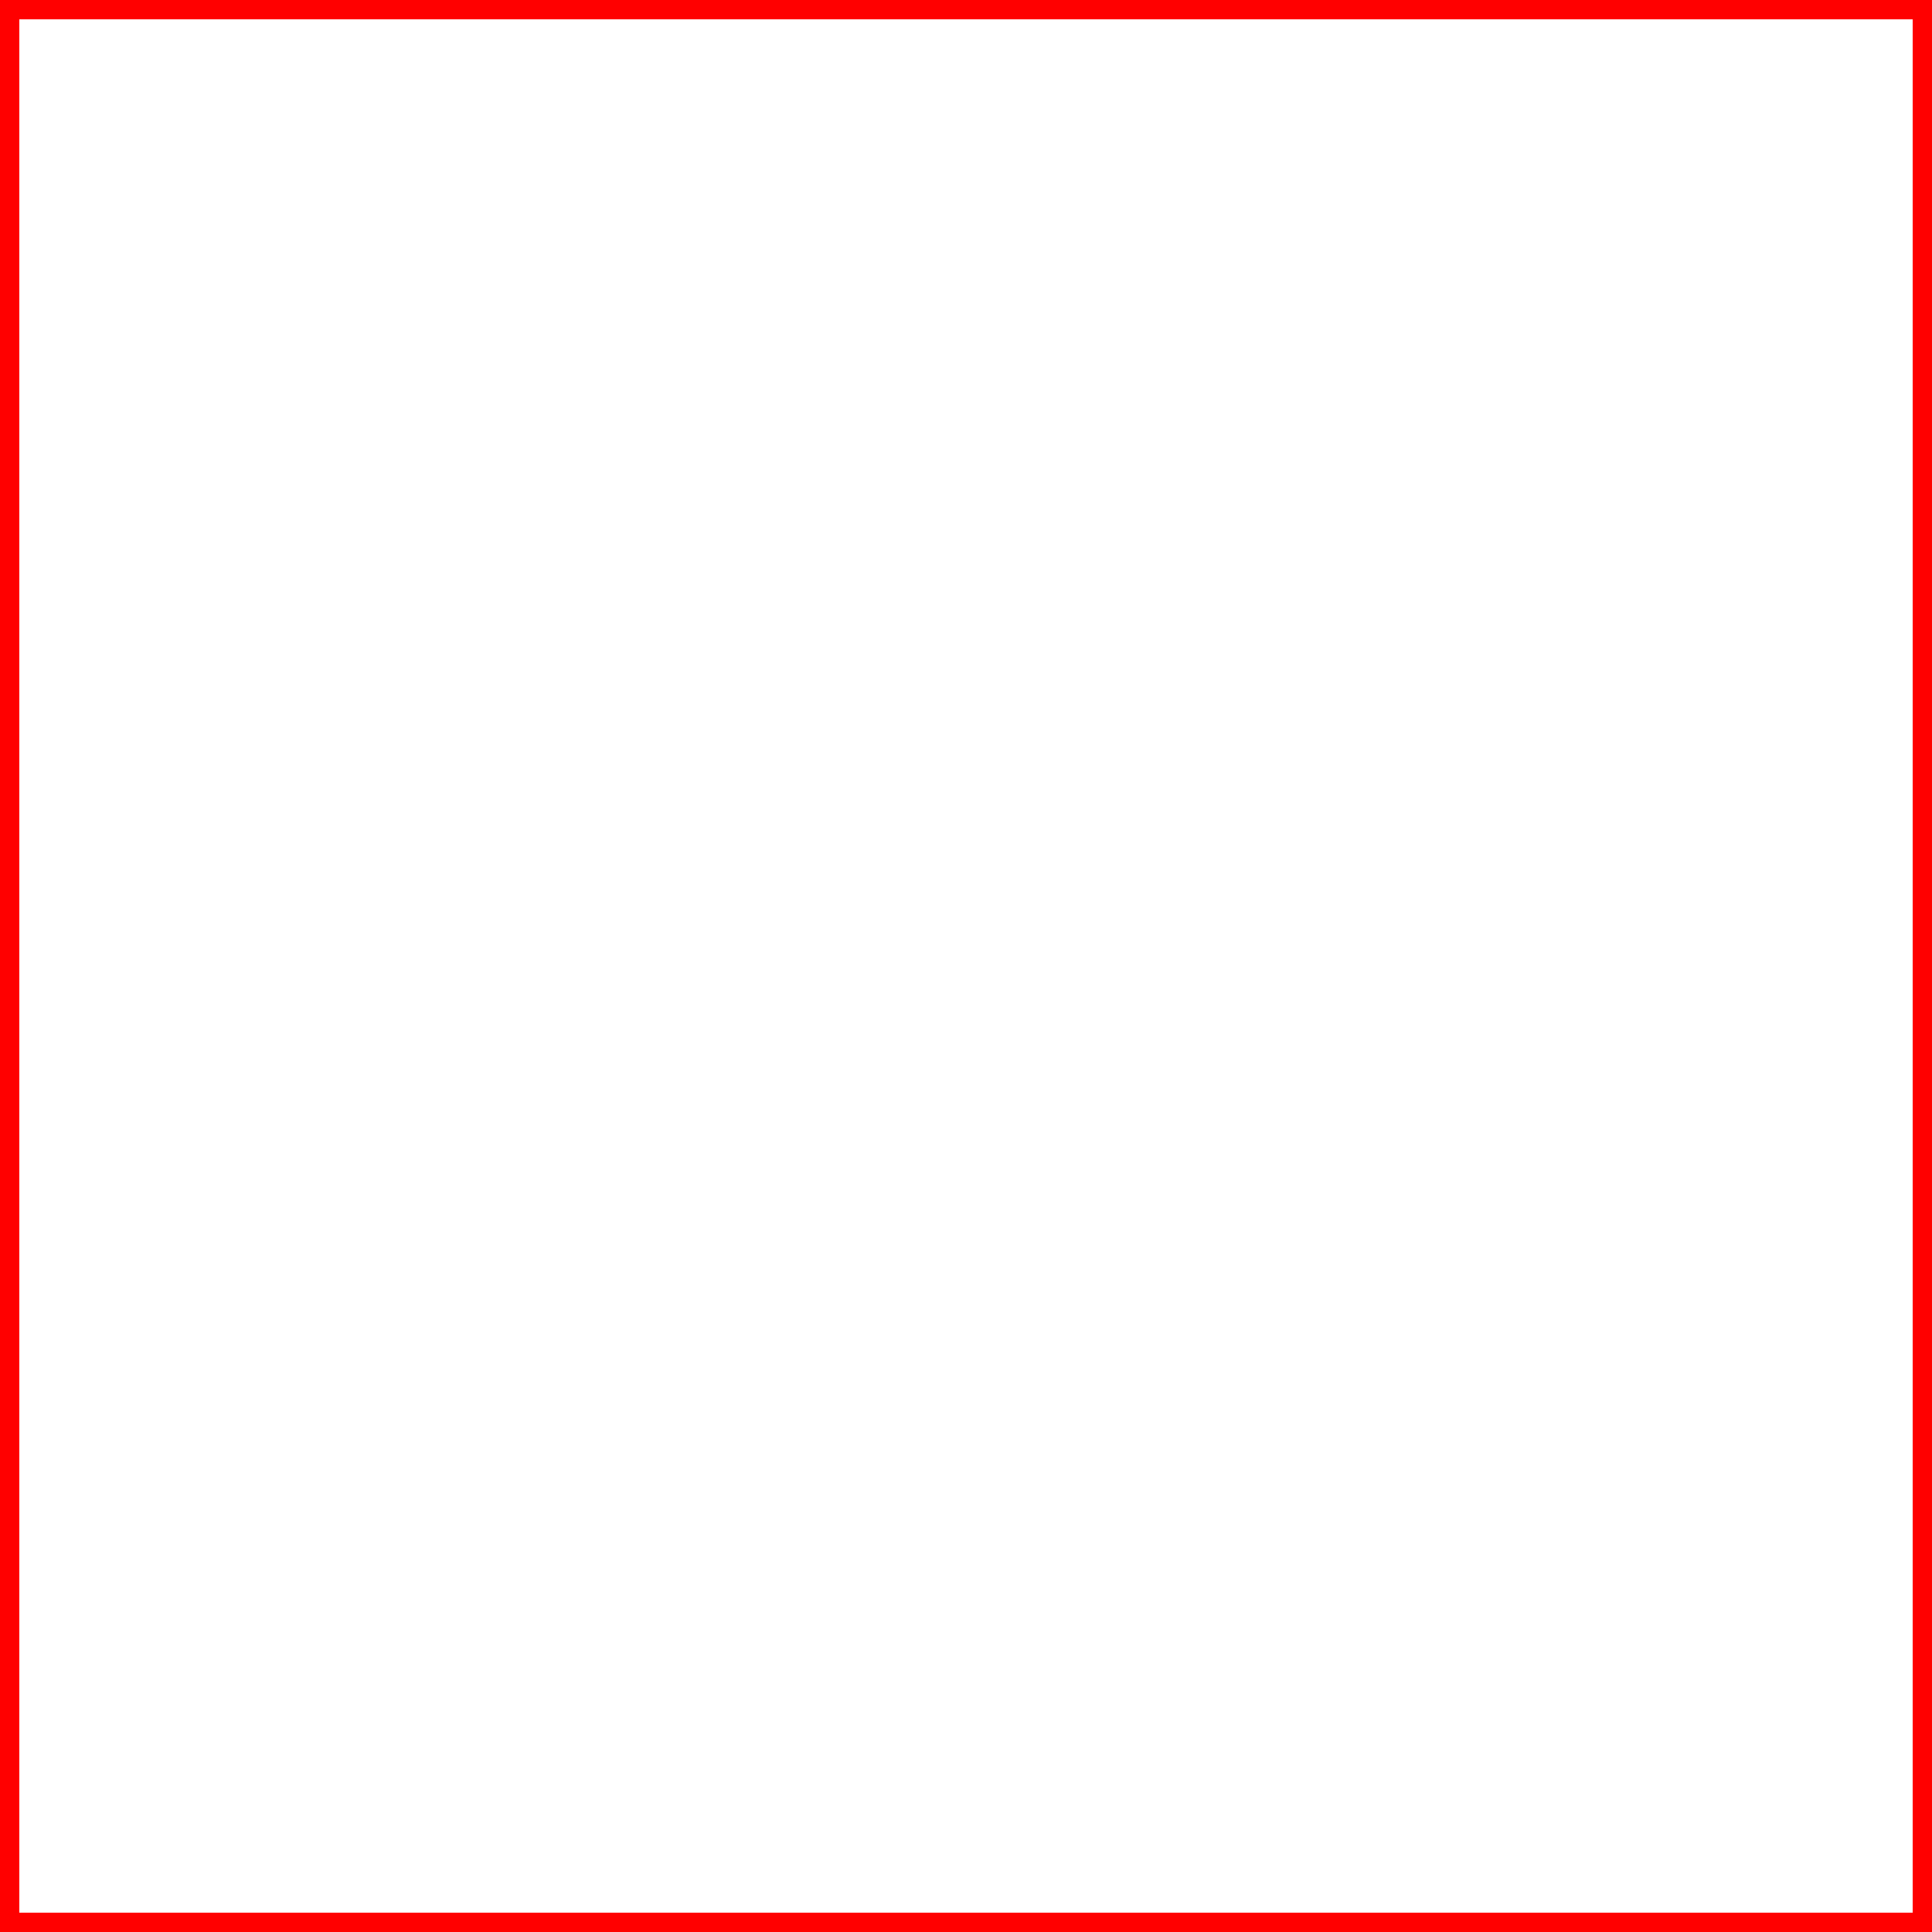
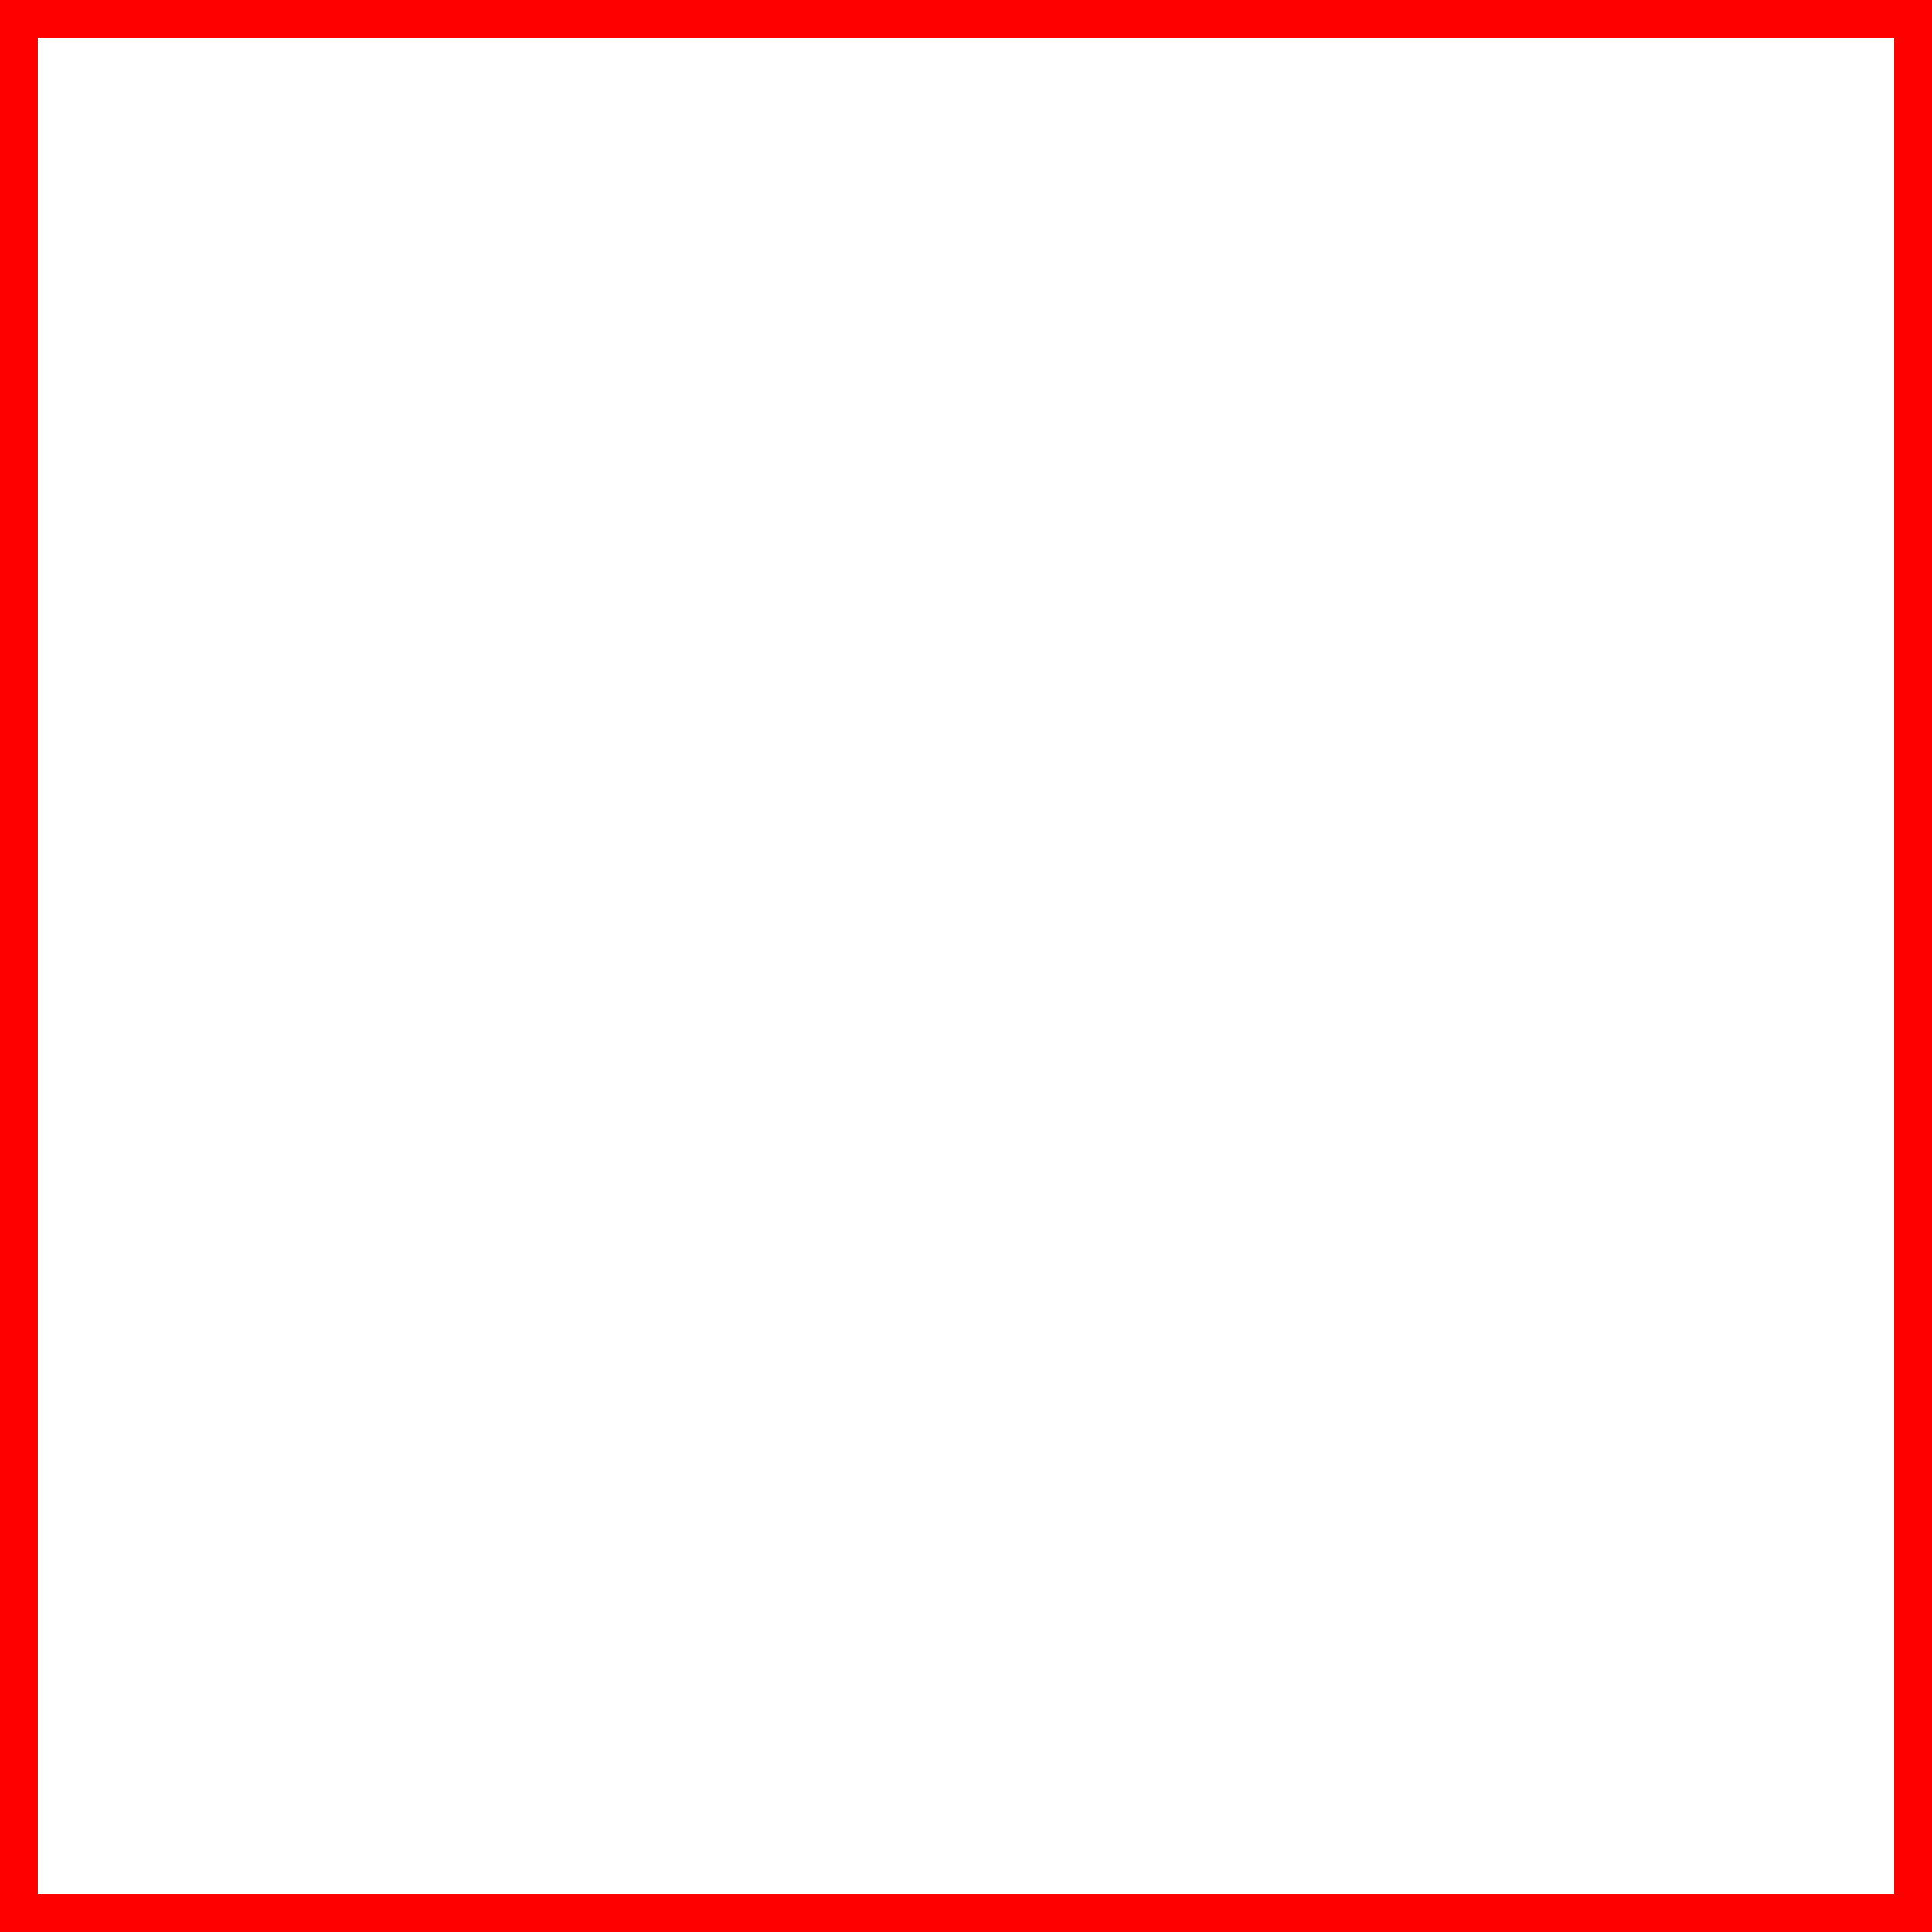
- <svg xmlns="http://www.w3.org/2000/svg" width="100" height="100">
+ <svg xmlns="http://www.w3.org/2000/svg" width="102" height="102">
  <g>
-     <rect x="-1" y="-1" width="102" height="102" id="canvas_background" fill="#fff" />
-     <g id="canvasGrid" display="none">
-       <rect id="svg_2" width="100%" height="100%" x="0" y="0" stroke-width="0" fill="url(#gridpattern)" />
-     </g>
+     <rect x="0" y="0" width="102" height="102" id="canvas_background" fill="#fff" />
  </g>
  <g>
-     <rect fill="none" stroke-width="2" x="0" y="0" width="100" height="100" id="svg_3" stroke="#ff0000" />
+     <rect fill="none" stroke-width="2" x="1" y="1" width="100" height="100" id="svg_3" stroke="#ff0000" />
  </g>
</svg>
